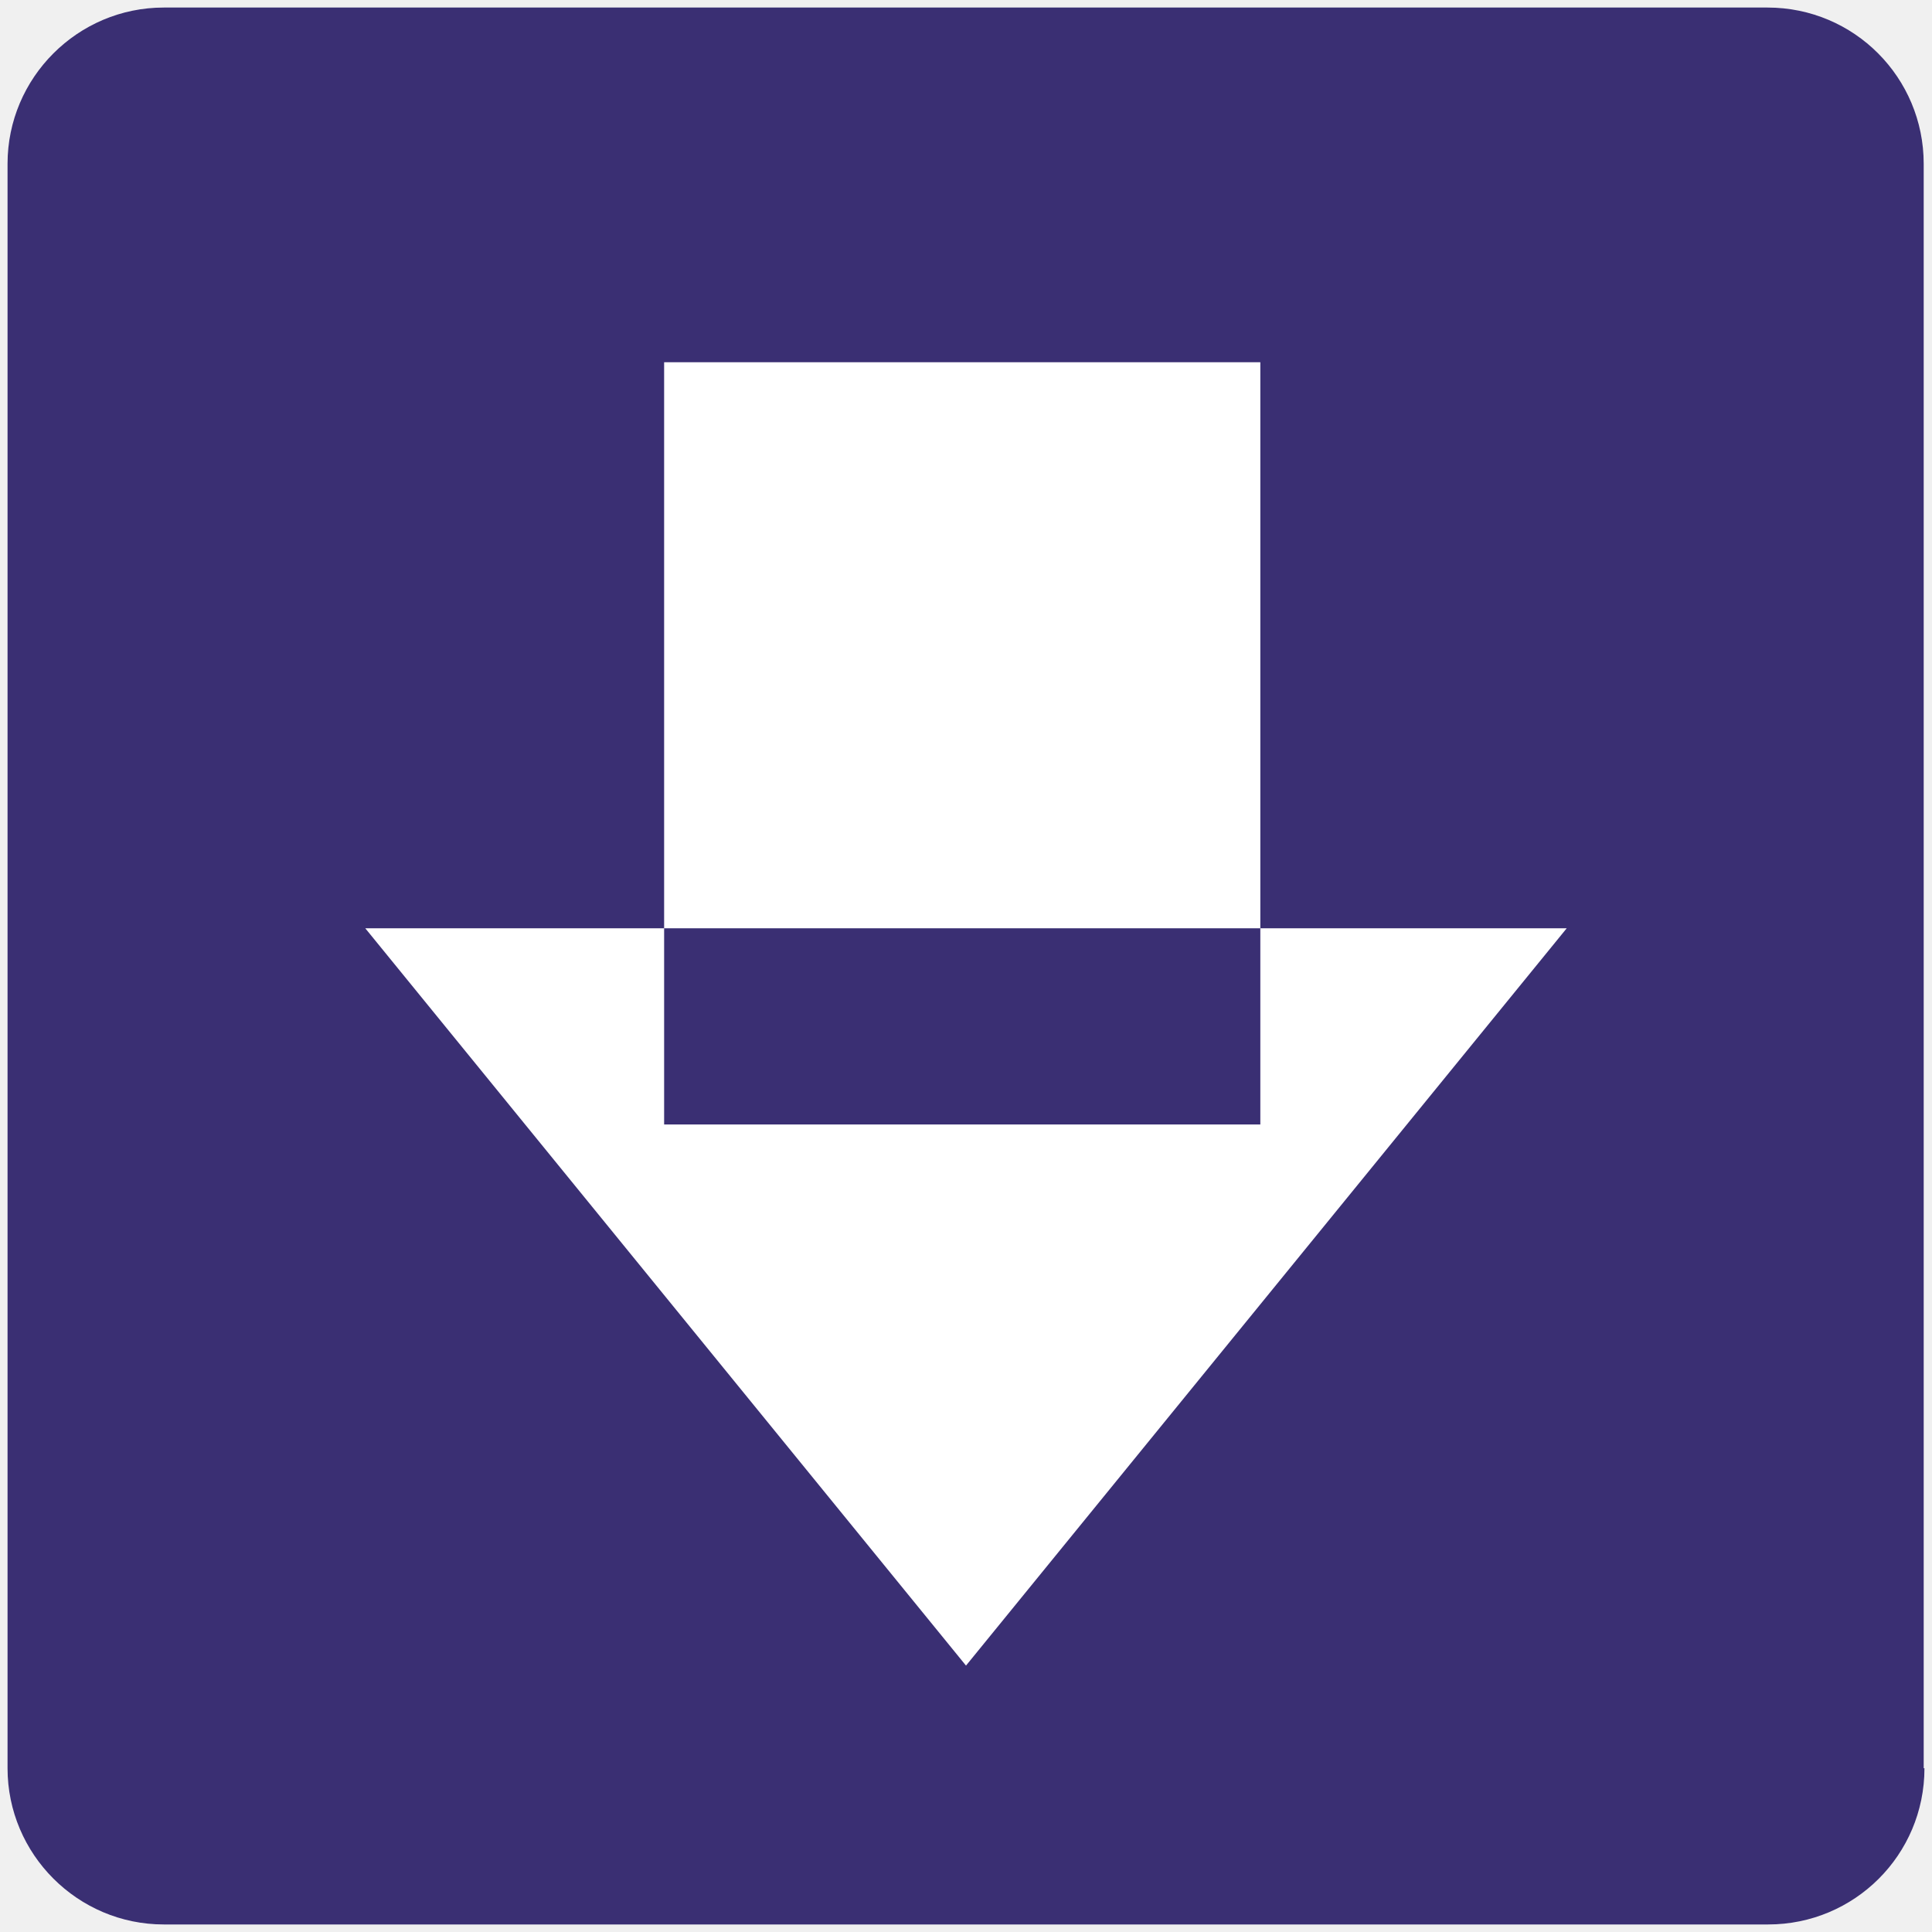
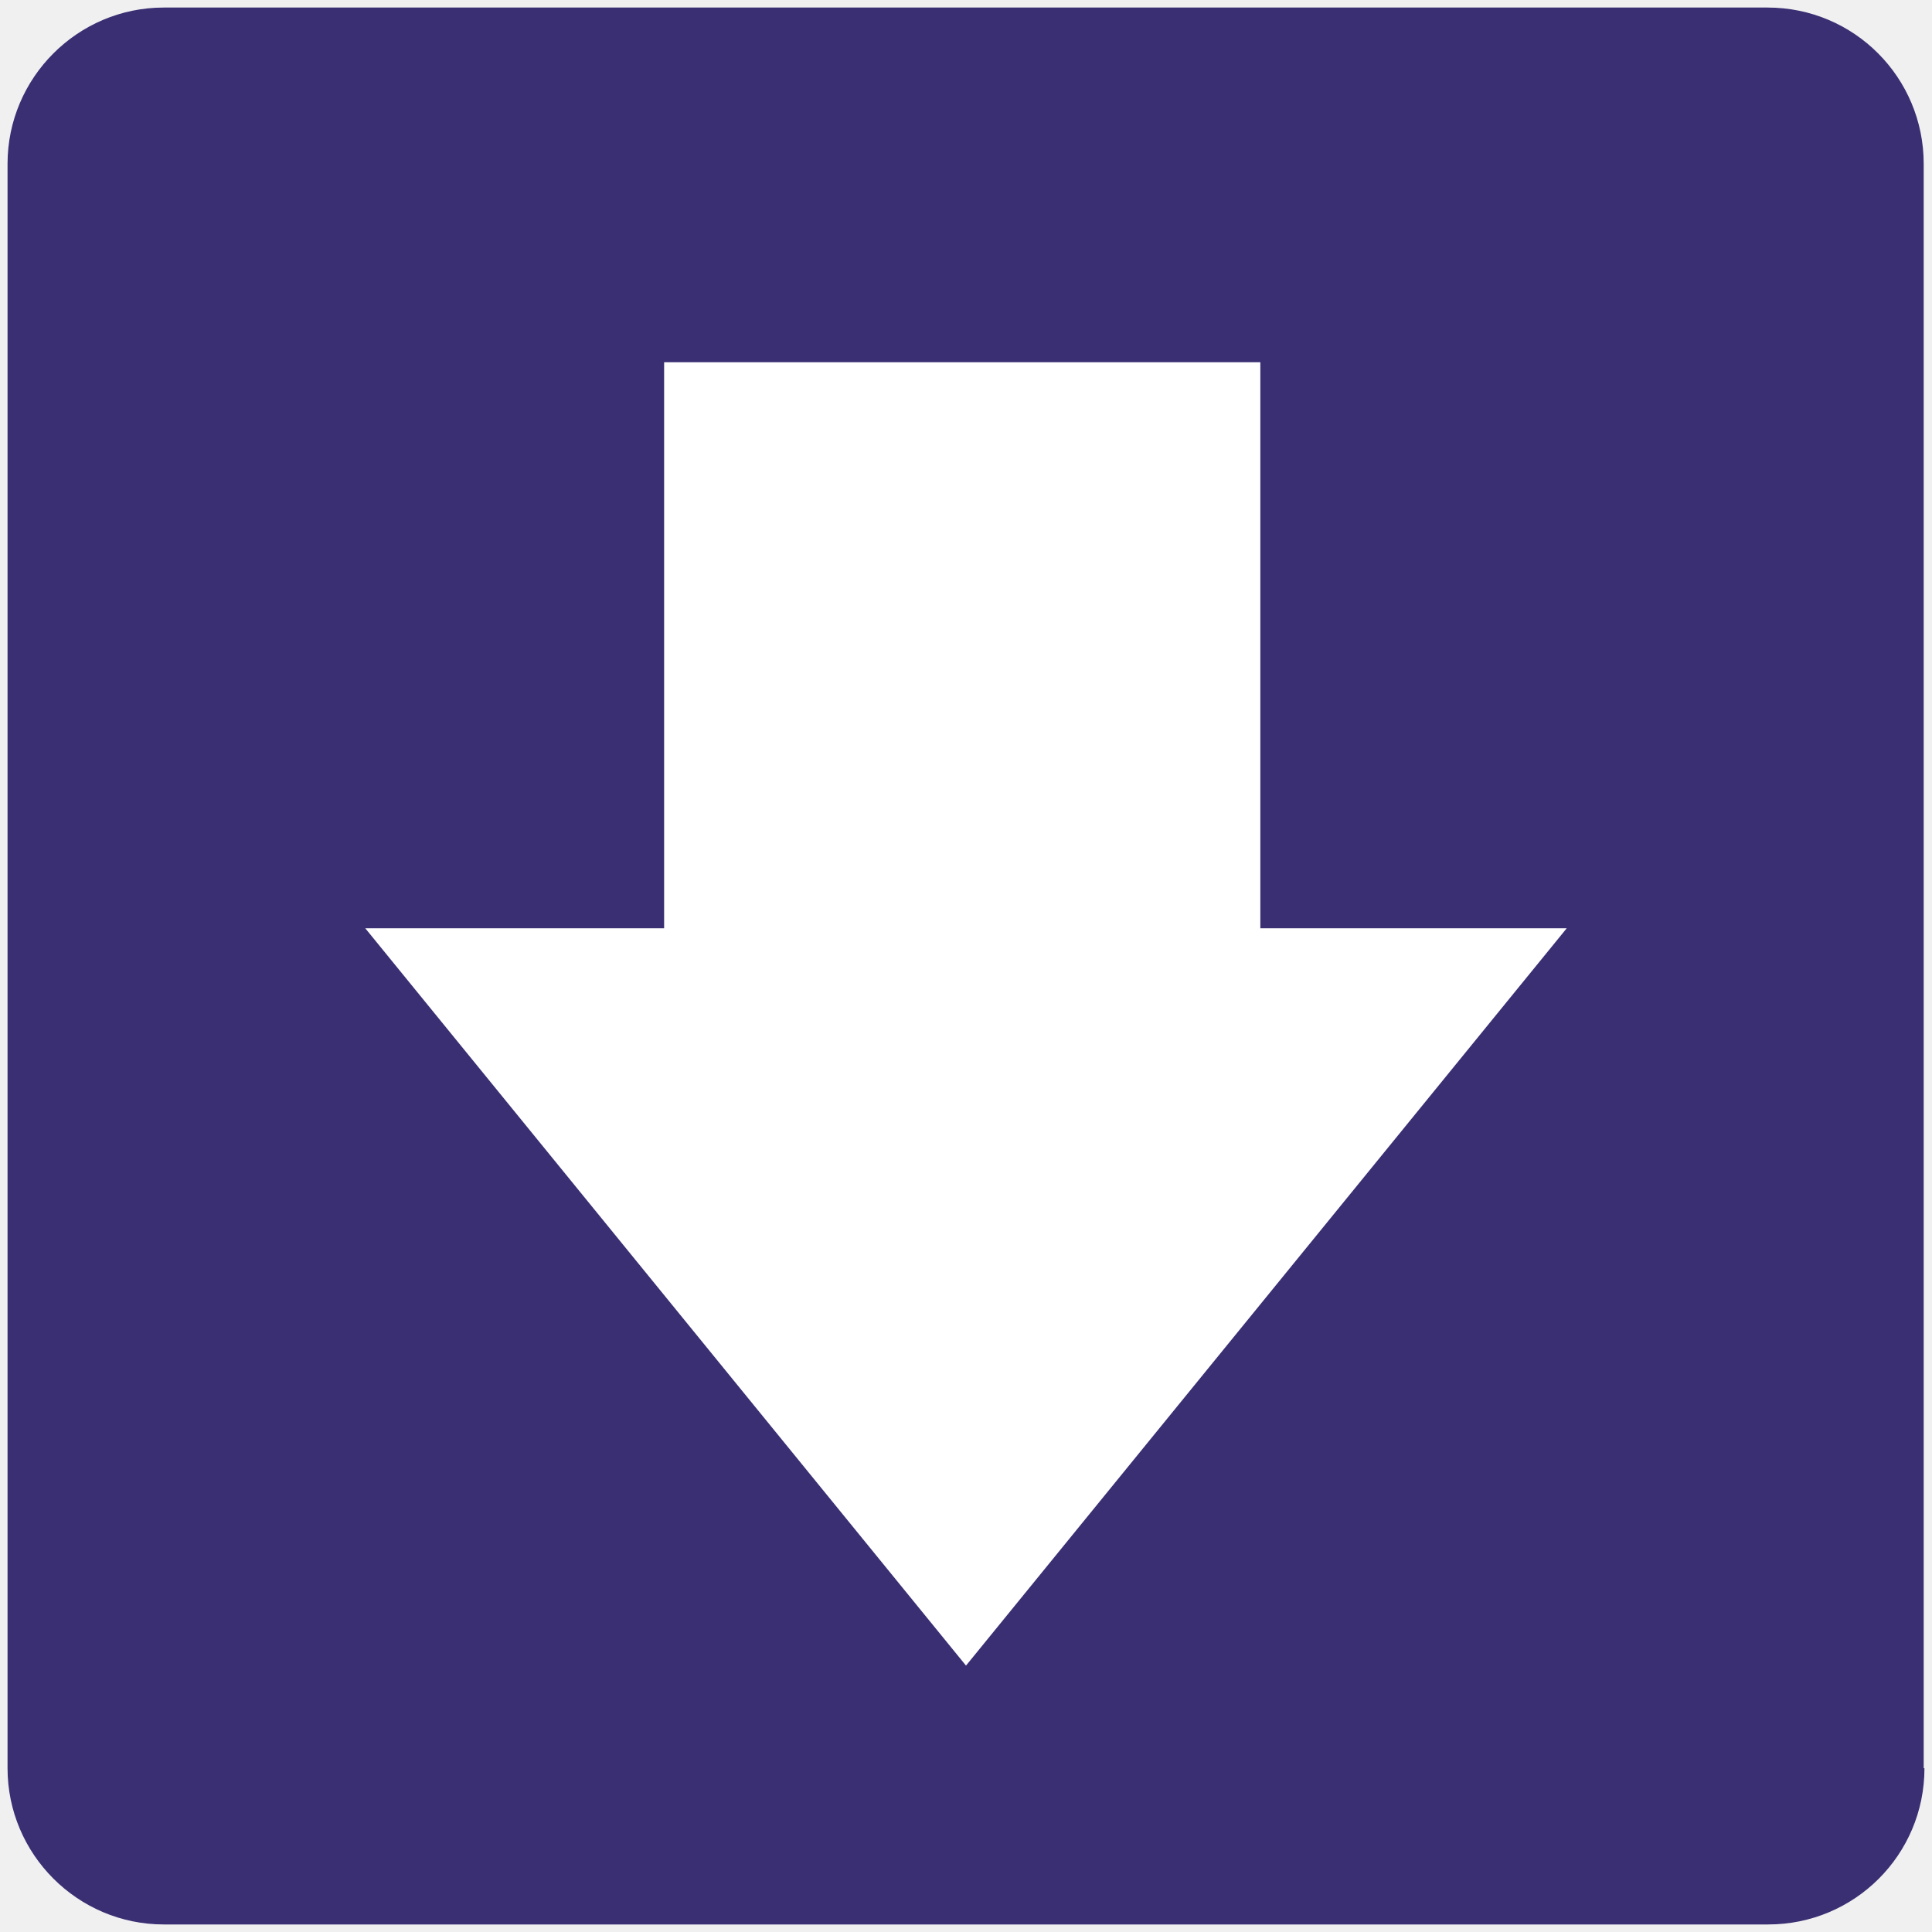
<svg xmlns="http://www.w3.org/2000/svg" viewBox="0 0 256 256" enable-background="new 0 0 256 256">
-   <path fill="#3A2F73" d="M255 234.3c0 11.5-9.3 20.7-20.7 20.7h-212.6c-11.4 0-20.7-9.3-20.7-20.7v-212.6c0-11.4 9.3-20.7 20.7-20.7h212.5c11.5 0 20.7 9.3 20.7 20.7v212.6z" />
-   <path fill="#fff" d="M88 48h79v101h-79zM48.4 123l79.6 97.7 79.6-97.7z" />
+   <style type="text/css">.st0{fill:#3A2F73;} .st1{fill:#FFFFFF;}</style>
+   <path class="st0" d="M255 234.3c0 11.5-9.3 20.7-20.7 20.7h-212.6c-11.4 0-20.7-9.3-20.7-20.7v-212.6c0-11.4 9.3-20.7 20.7-20.7h212.5c11.5 0 20.7 9.3 20.7 20.7v212.6z" />
+   <path class="st1" d="M167 123v-75h-79v75h-39.6l79.6 97.7 79.6-97.7z" />
</svg>
